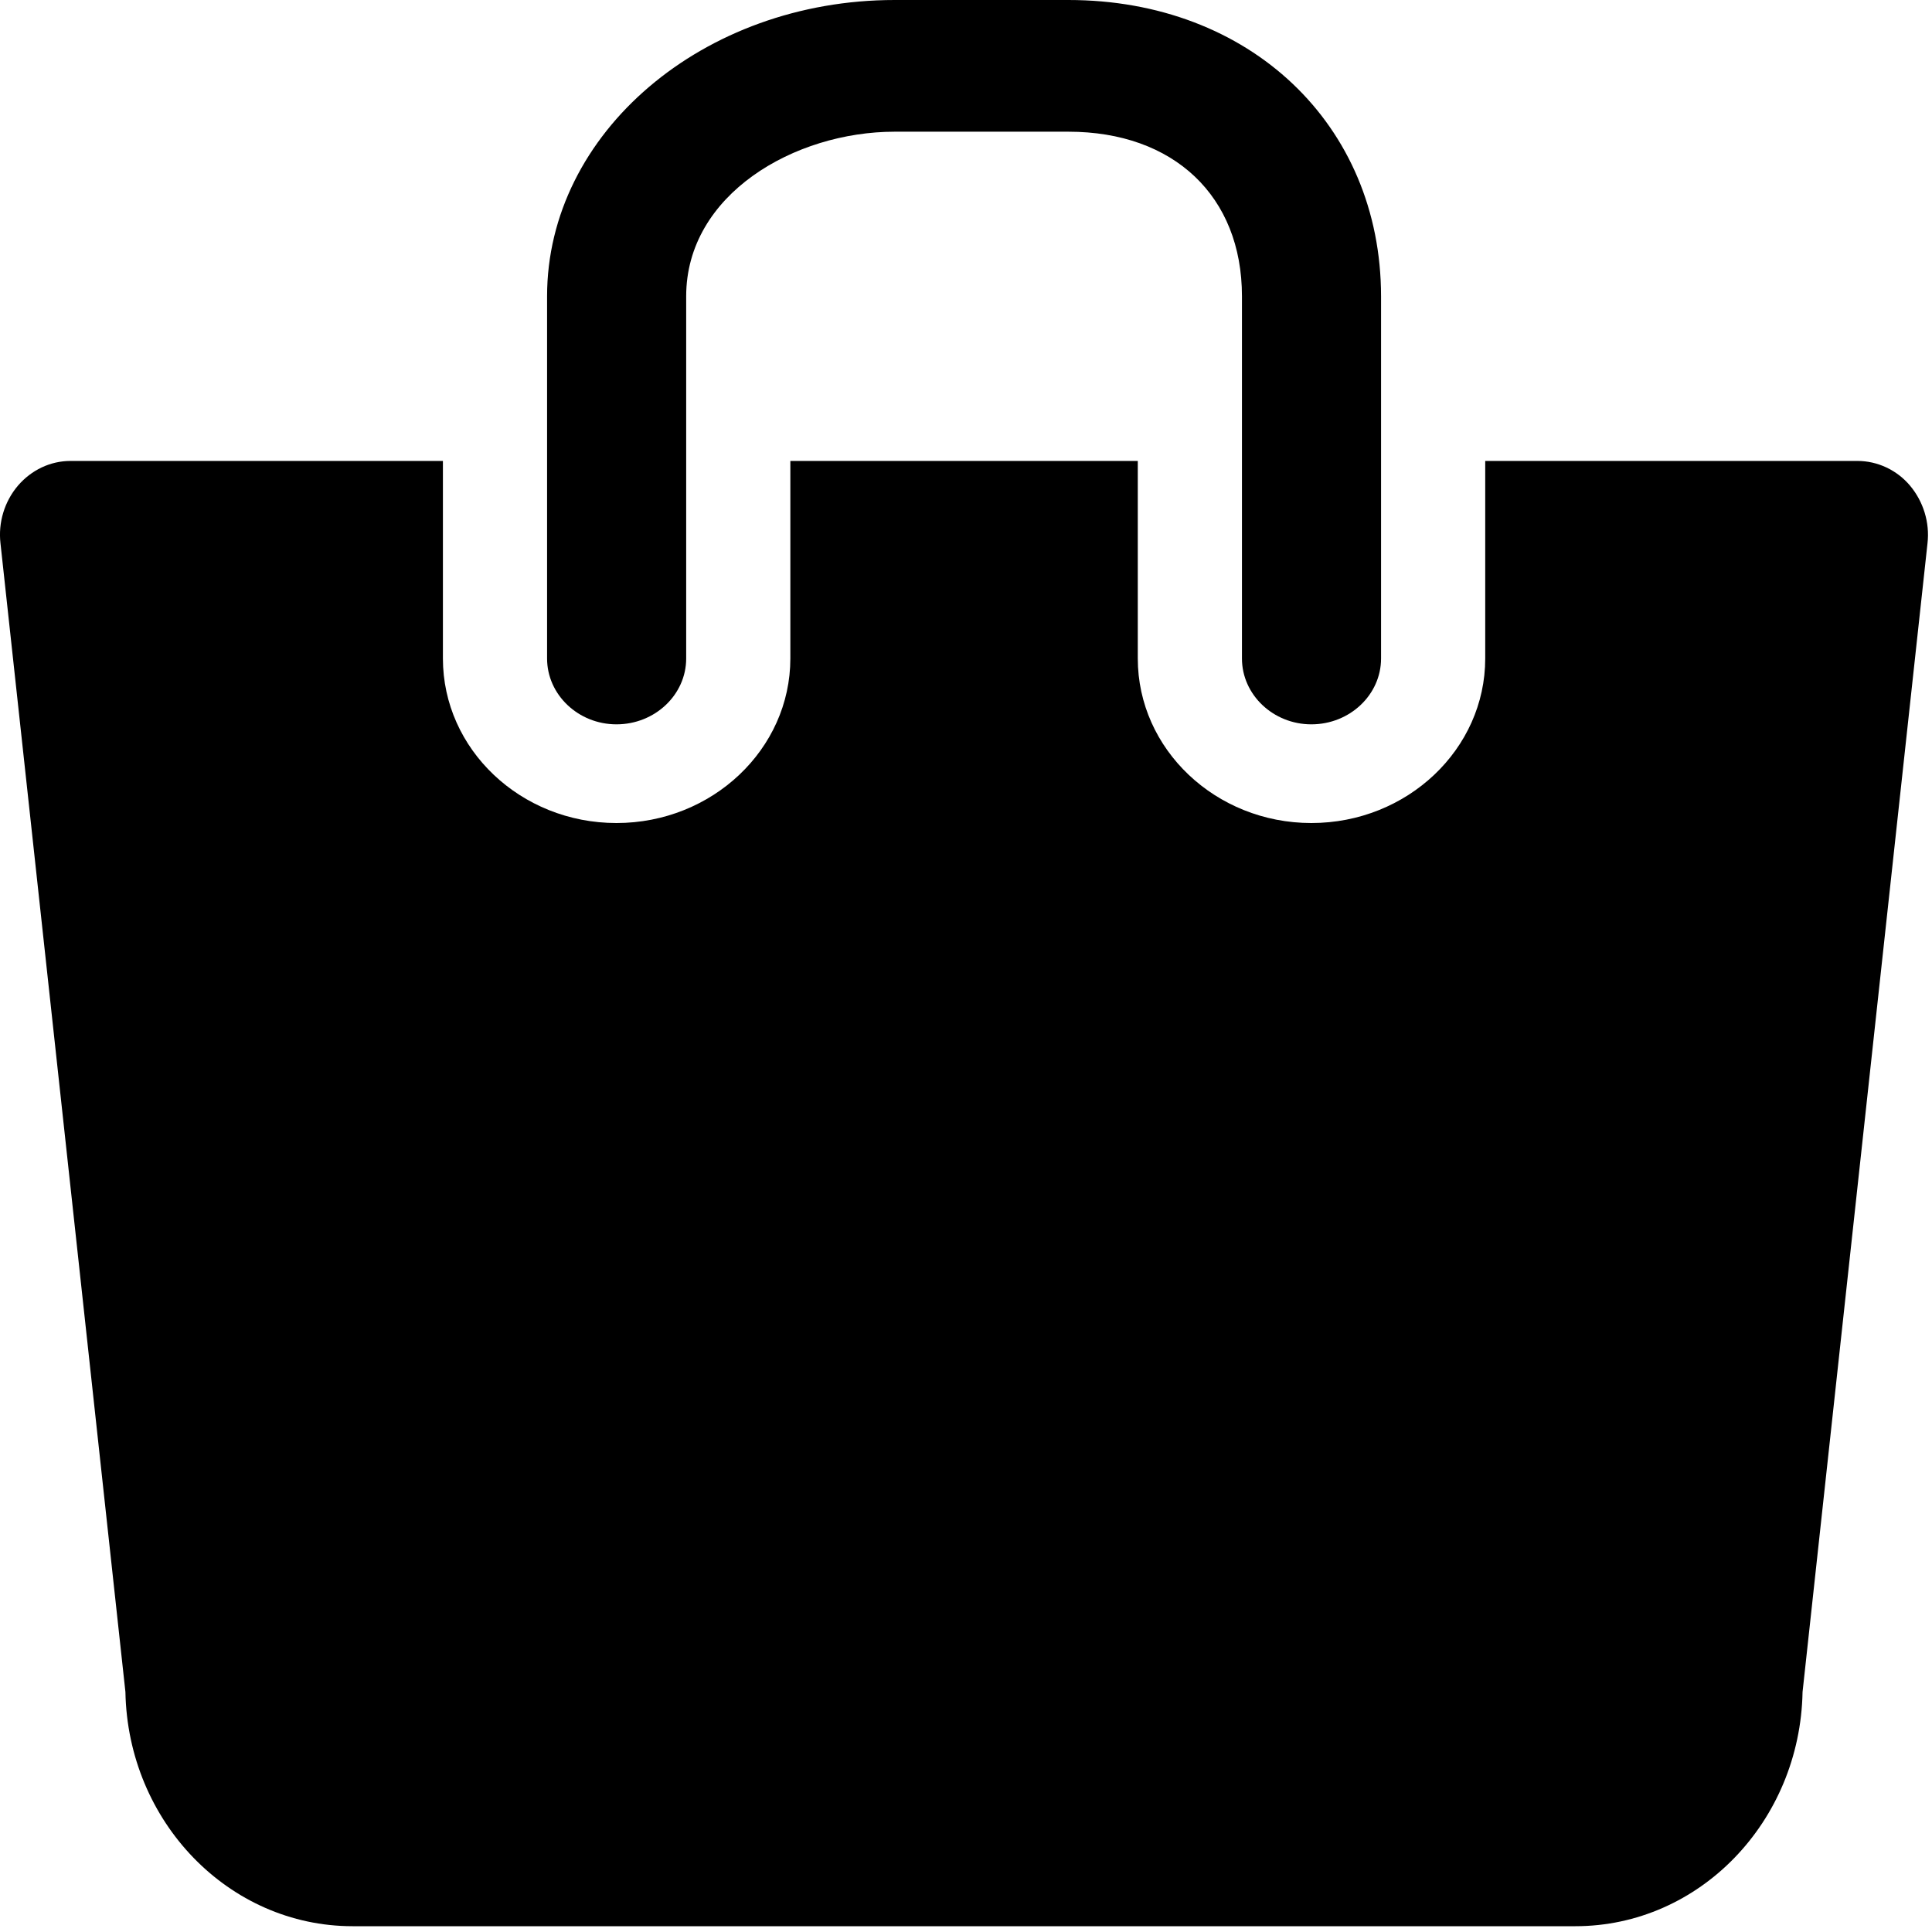
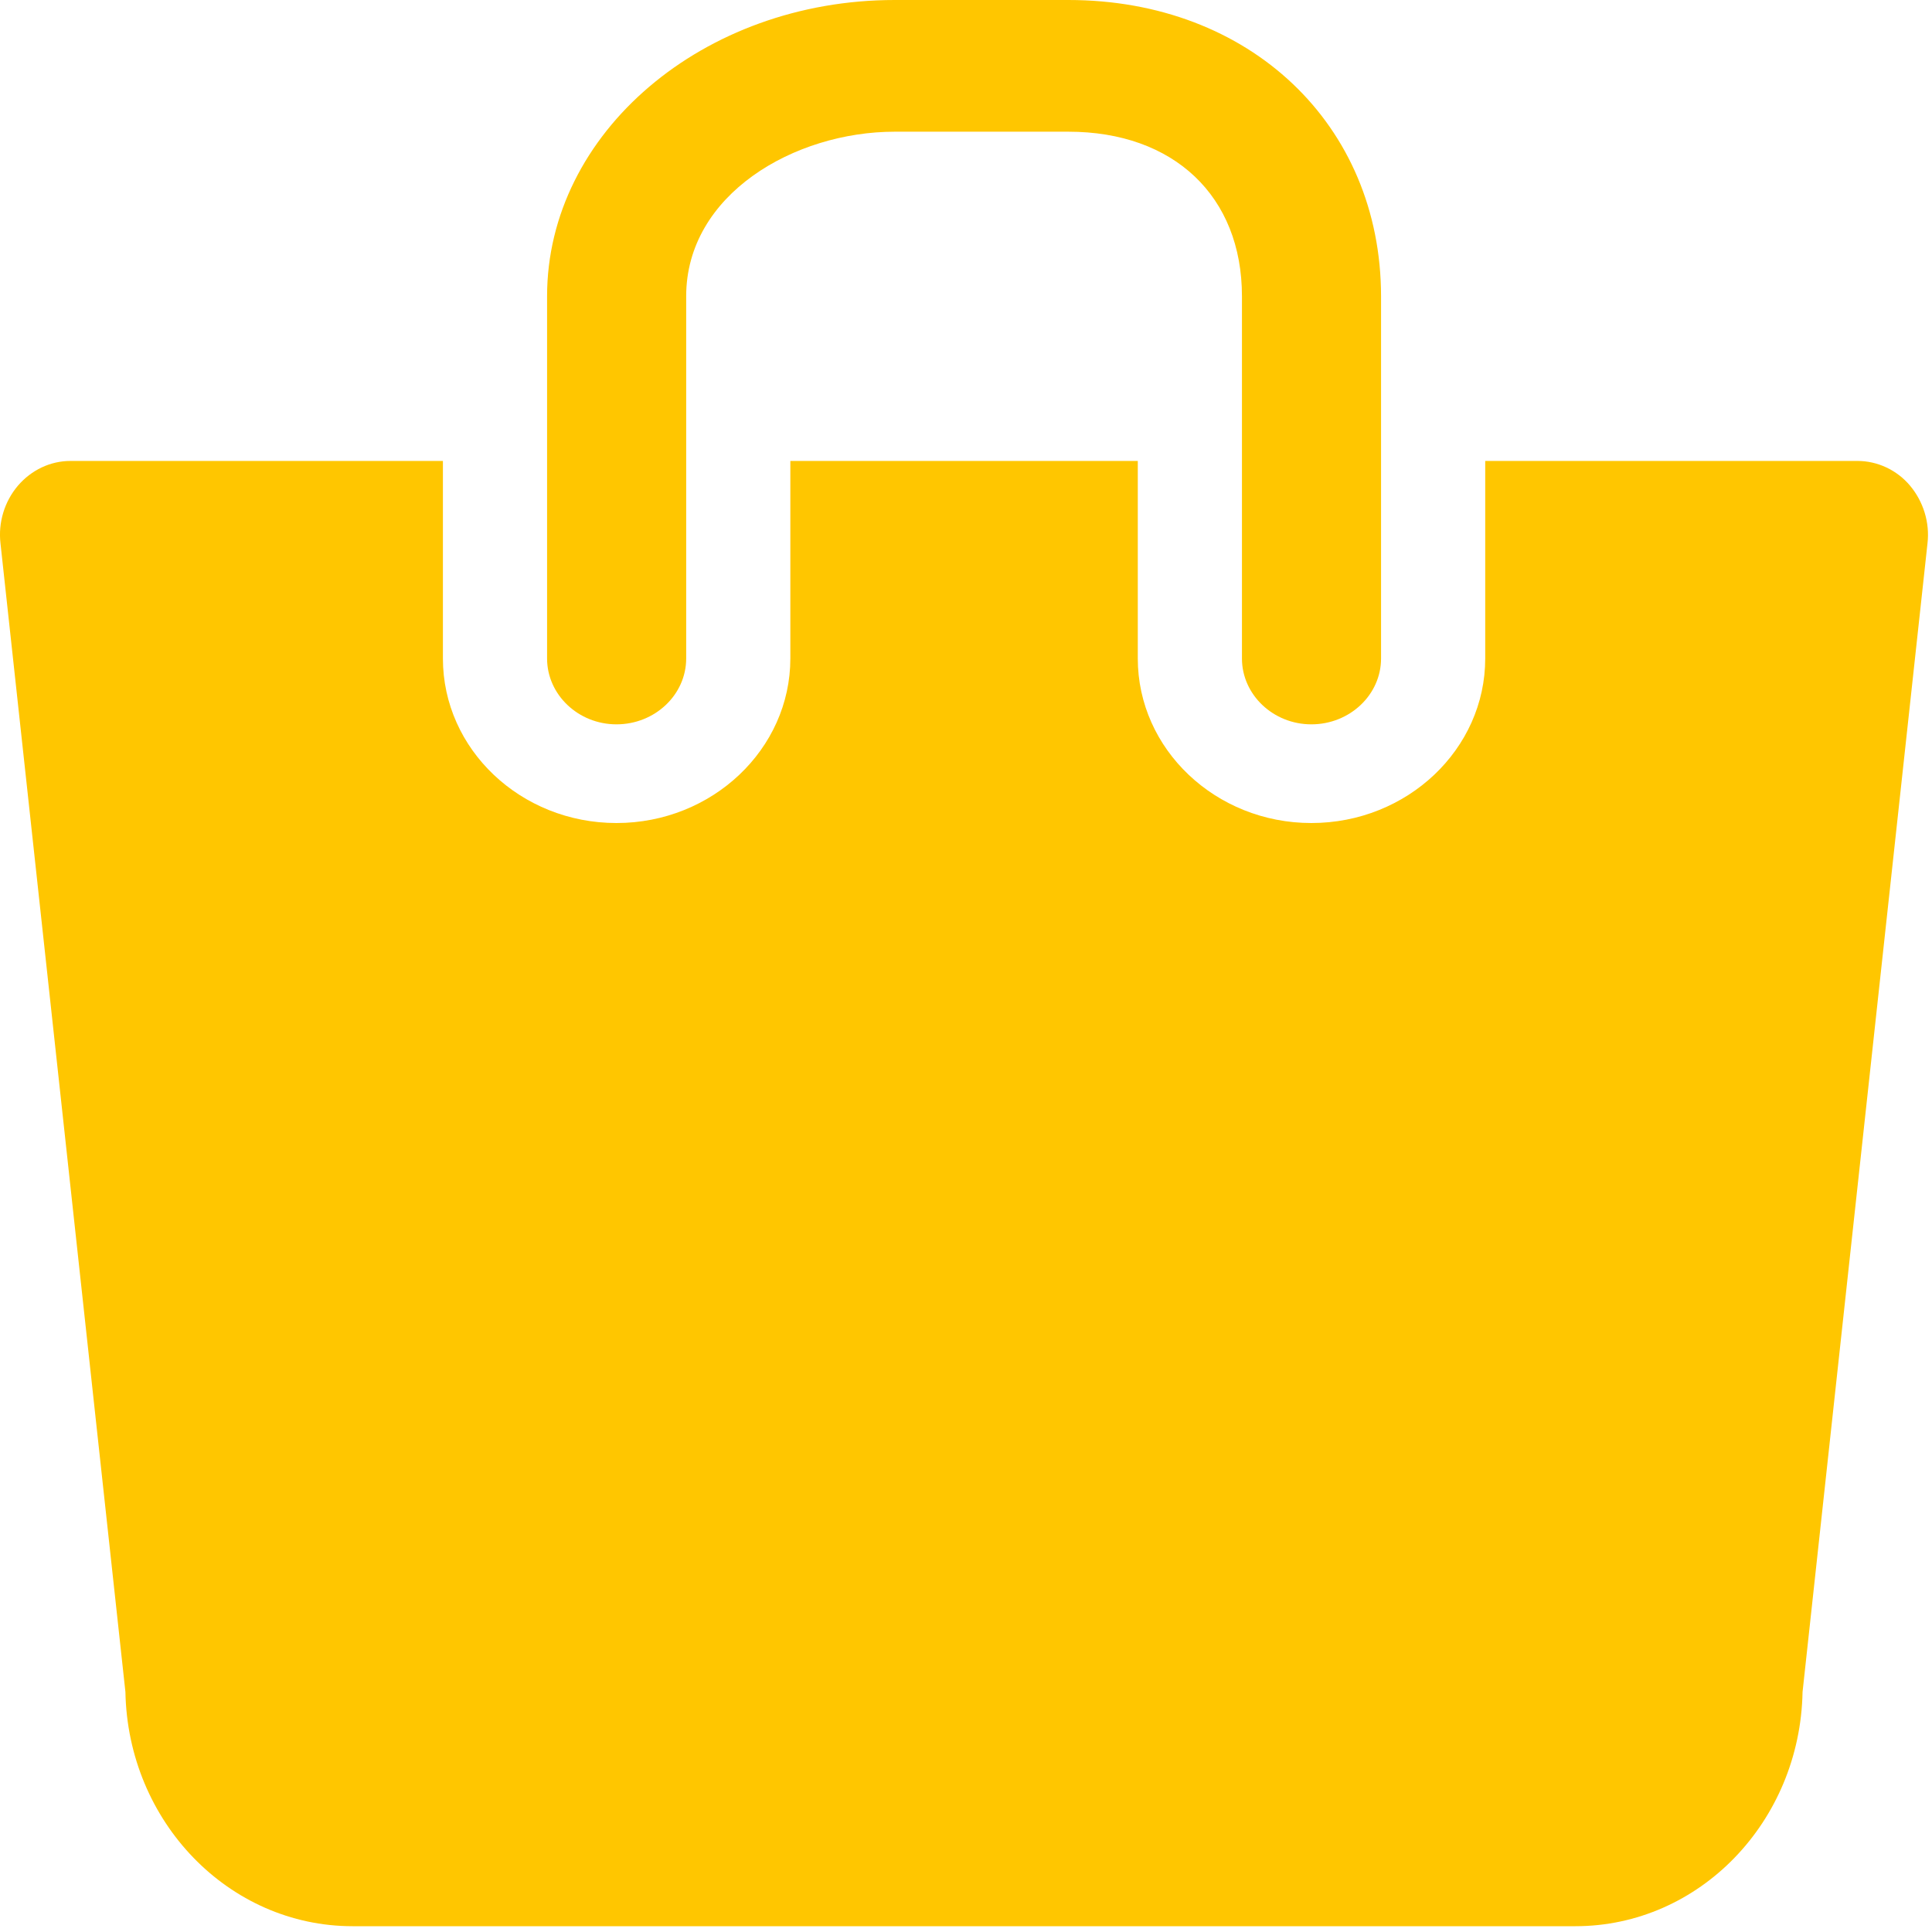
<svg xmlns="http://www.w3.org/2000/svg" version="1.1" id="Layer_1" x="0px" y="0px" width="12px" height="12px" viewBox="0 0 12 12" enable-background="new 0 0 12 12" xml:space="preserve">
  <g>
-     <path d="M11.864,3.017c-0.082-0.098-0.203-0.154-0.327-0.154H9.225V4.09c0,0.563-0.484,1.022-1.08,1.022   c-0.594,0-1.078-0.458-1.078-1.022V2.863H4.909V4.09c0,0.563-0.485,1.022-1.08,1.022c-0.595,0-1.078-0.458-1.078-1.022V2.863H0.438   c-0.125,0-0.243,0.056-0.327,0.154C0.028,3.115-0.012,3.245,0.003,3.375l0.776,7.134c0.015,0.806,0.642,1.455,1.411,1.455h7.595   c0.77,0,1.396-0.649,1.411-1.455l0.776-7.134C11.987,3.245,11.946,3.115,11.864,3.017z" />
-     <path d="M3.829,4.499c0.239,0,0.433-0.184,0.433-0.409V1.84c0-0.632,0.672-1.022,1.295-1.022h1.079   c0.655,0,1.078,0.401,1.078,1.022v2.25c0,0.225,0.194,0.409,0.431,0.409c0.239,0,0.433-0.184,0.433-0.409V1.84   C8.577,0.773,7.761,0,6.636,0H5.557C4.367,0,3.398,0.826,3.398,1.84v2.25C3.398,4.315,3.592,4.499,3.829,4.499z" />
+     <path fill="#ffc600" d="M11.864,3.017c-0.082-0.098-0.203-0.154-0.327-0.154H9.225V4.09c0,0.563-0.484,1.022-1.08,1.022   c-0.594,0-1.078-0.458-1.078-1.022V2.863H4.909V4.09c0,0.563-0.485,1.022-1.08,1.022c-0.595,0-1.078-0.458-1.078-1.022V2.863H0.438   c-0.125,0-0.243,0.056-0.327,0.154C0.028,3.115-0.012,3.245,0.003,3.375l0.776,7.134c0.015,0.806,0.642,1.455,1.411,1.455h7.595   c0.77,0,1.396-0.649,1.411-1.455l0.776-7.134C11.987,3.245,11.946,3.115,11.864,3.017z" />
+     <path fill="#ffc600" d="M3.829,4.499c0.239,0,0.433-0.184,0.433-0.409V1.84c0-0.632,0.672-1.022,1.295-1.022h1.079   c0.655,0,1.078,0.401,1.078,1.022v2.25c0,0.225,0.194,0.409,0.431,0.409c0.239,0,0.433-0.184,0.433-0.409V1.84   C8.577,0.773,7.761,0,6.636,0H5.557C4.367,0,3.398,0.826,3.398,1.84v2.25C3.398,4.315,3.592,4.499,3.829,4.499z" />
  </g>
</svg>
